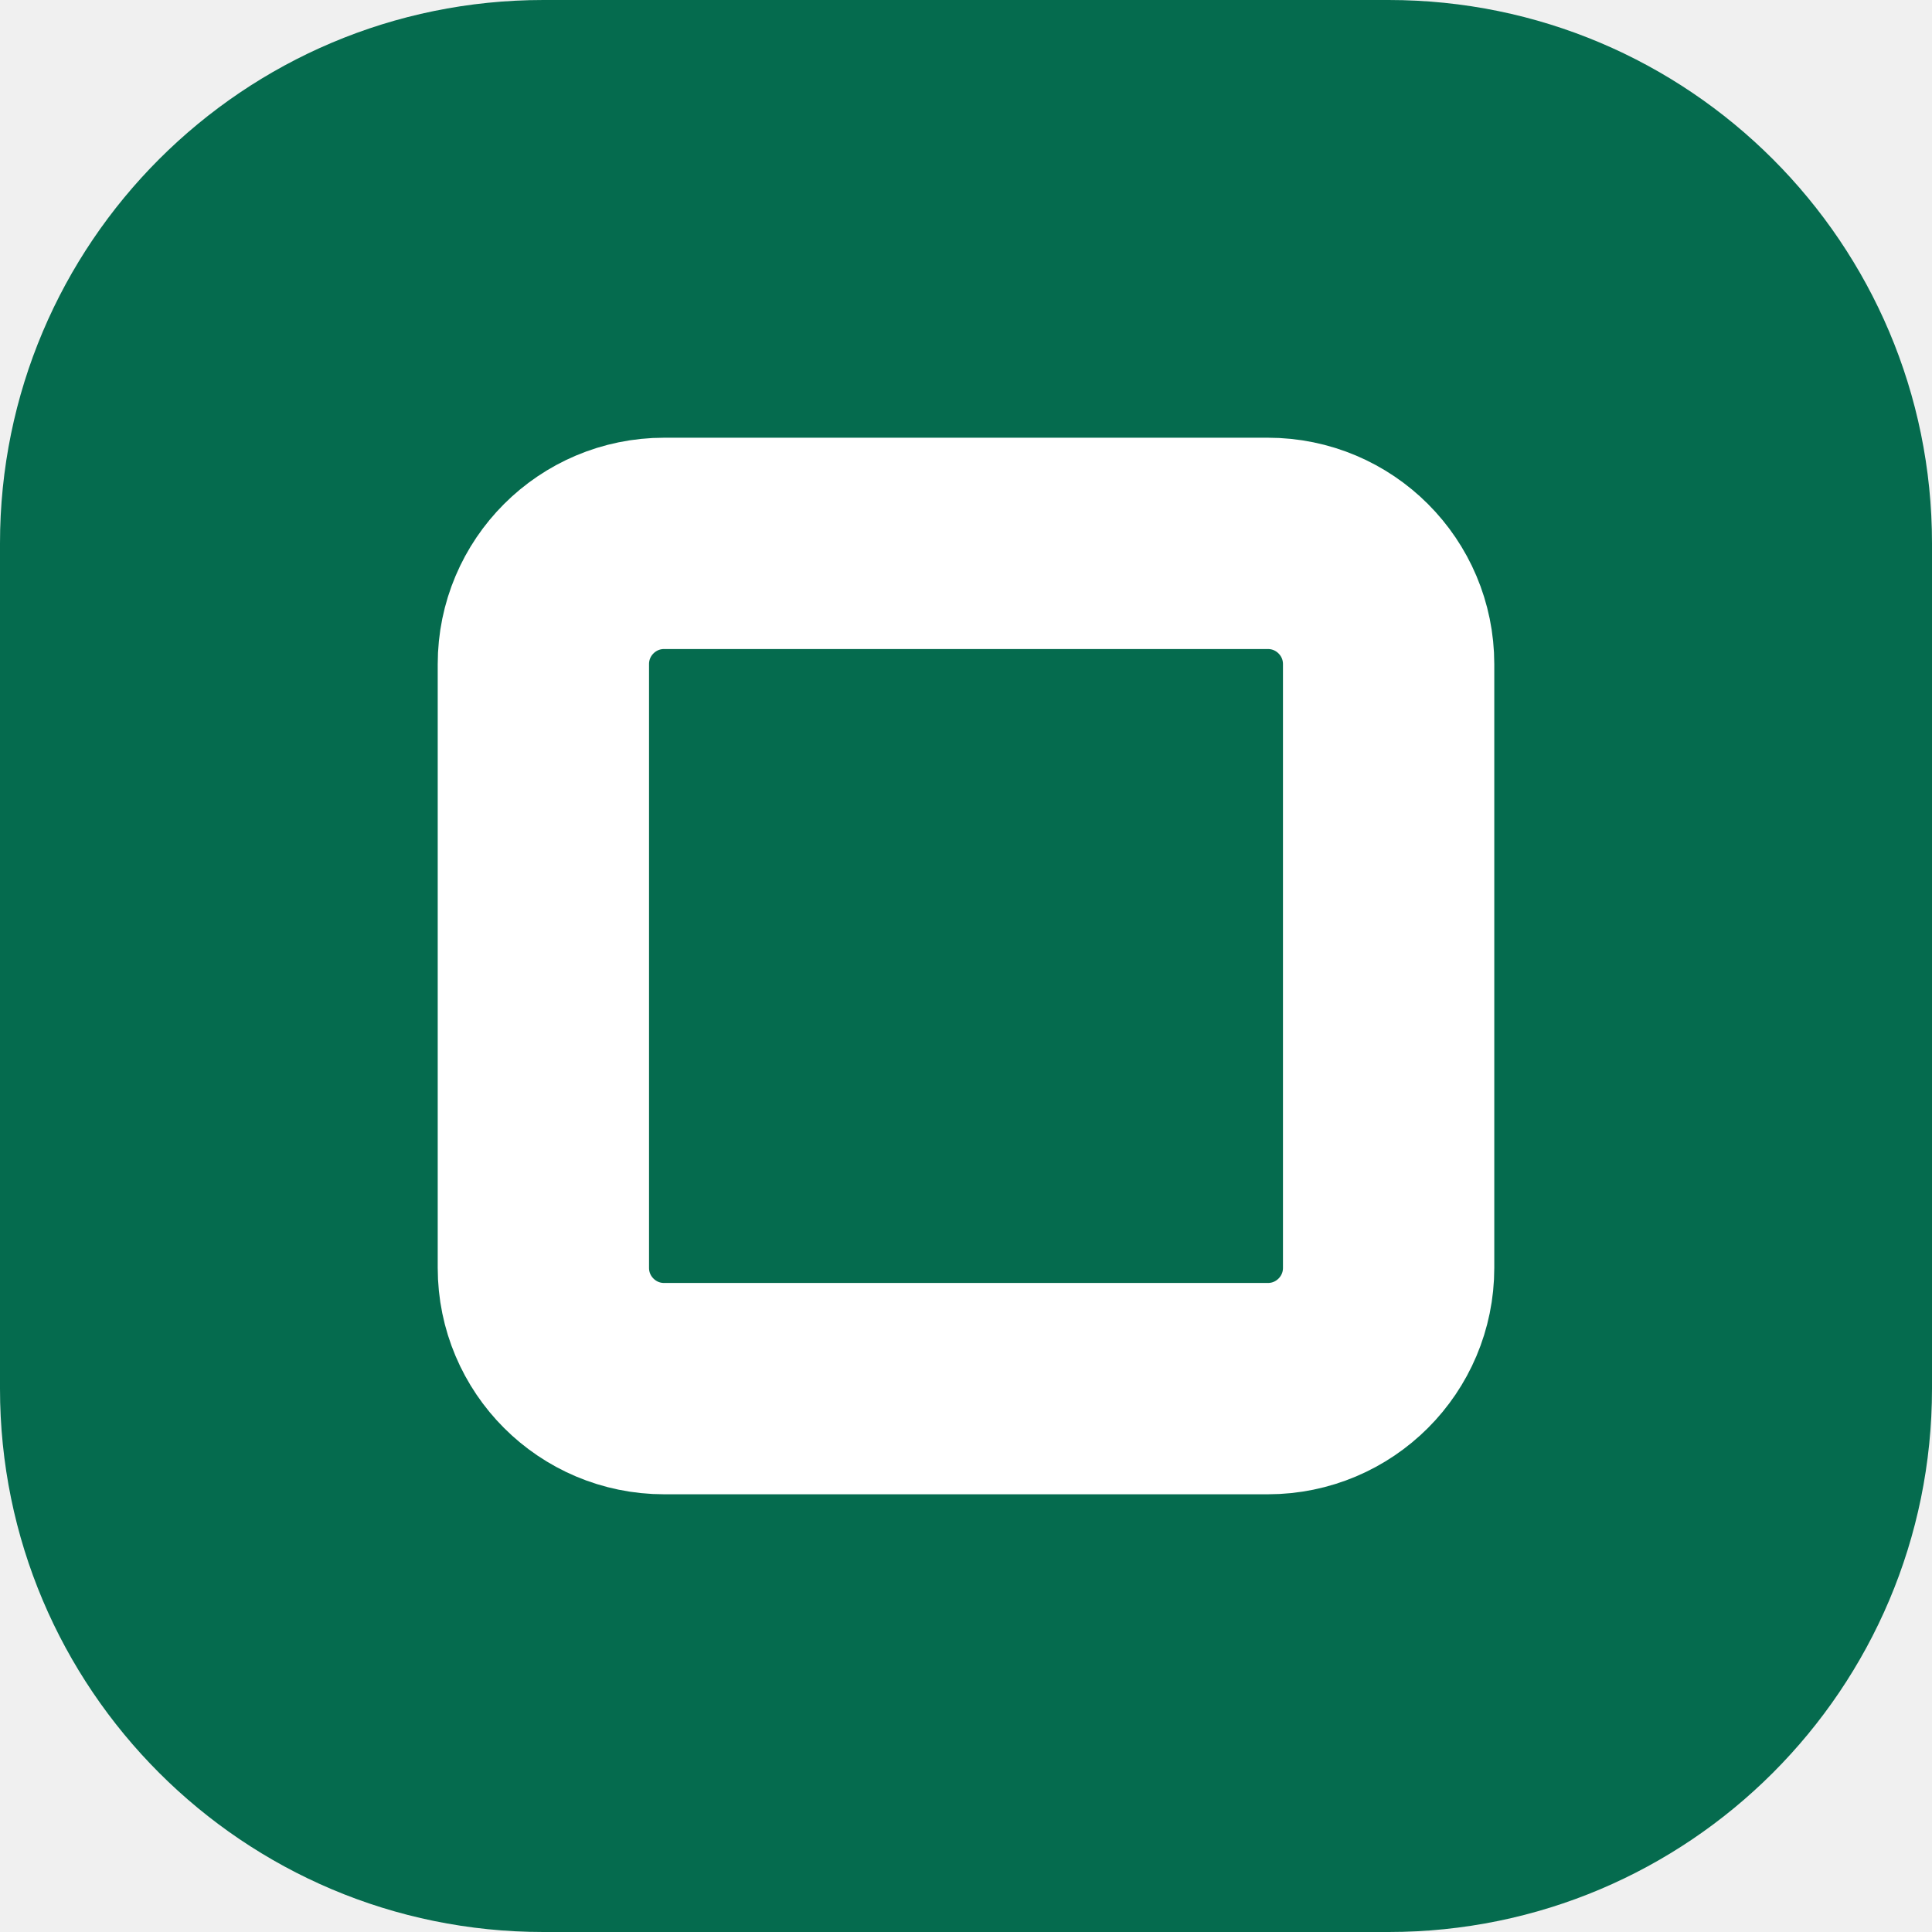
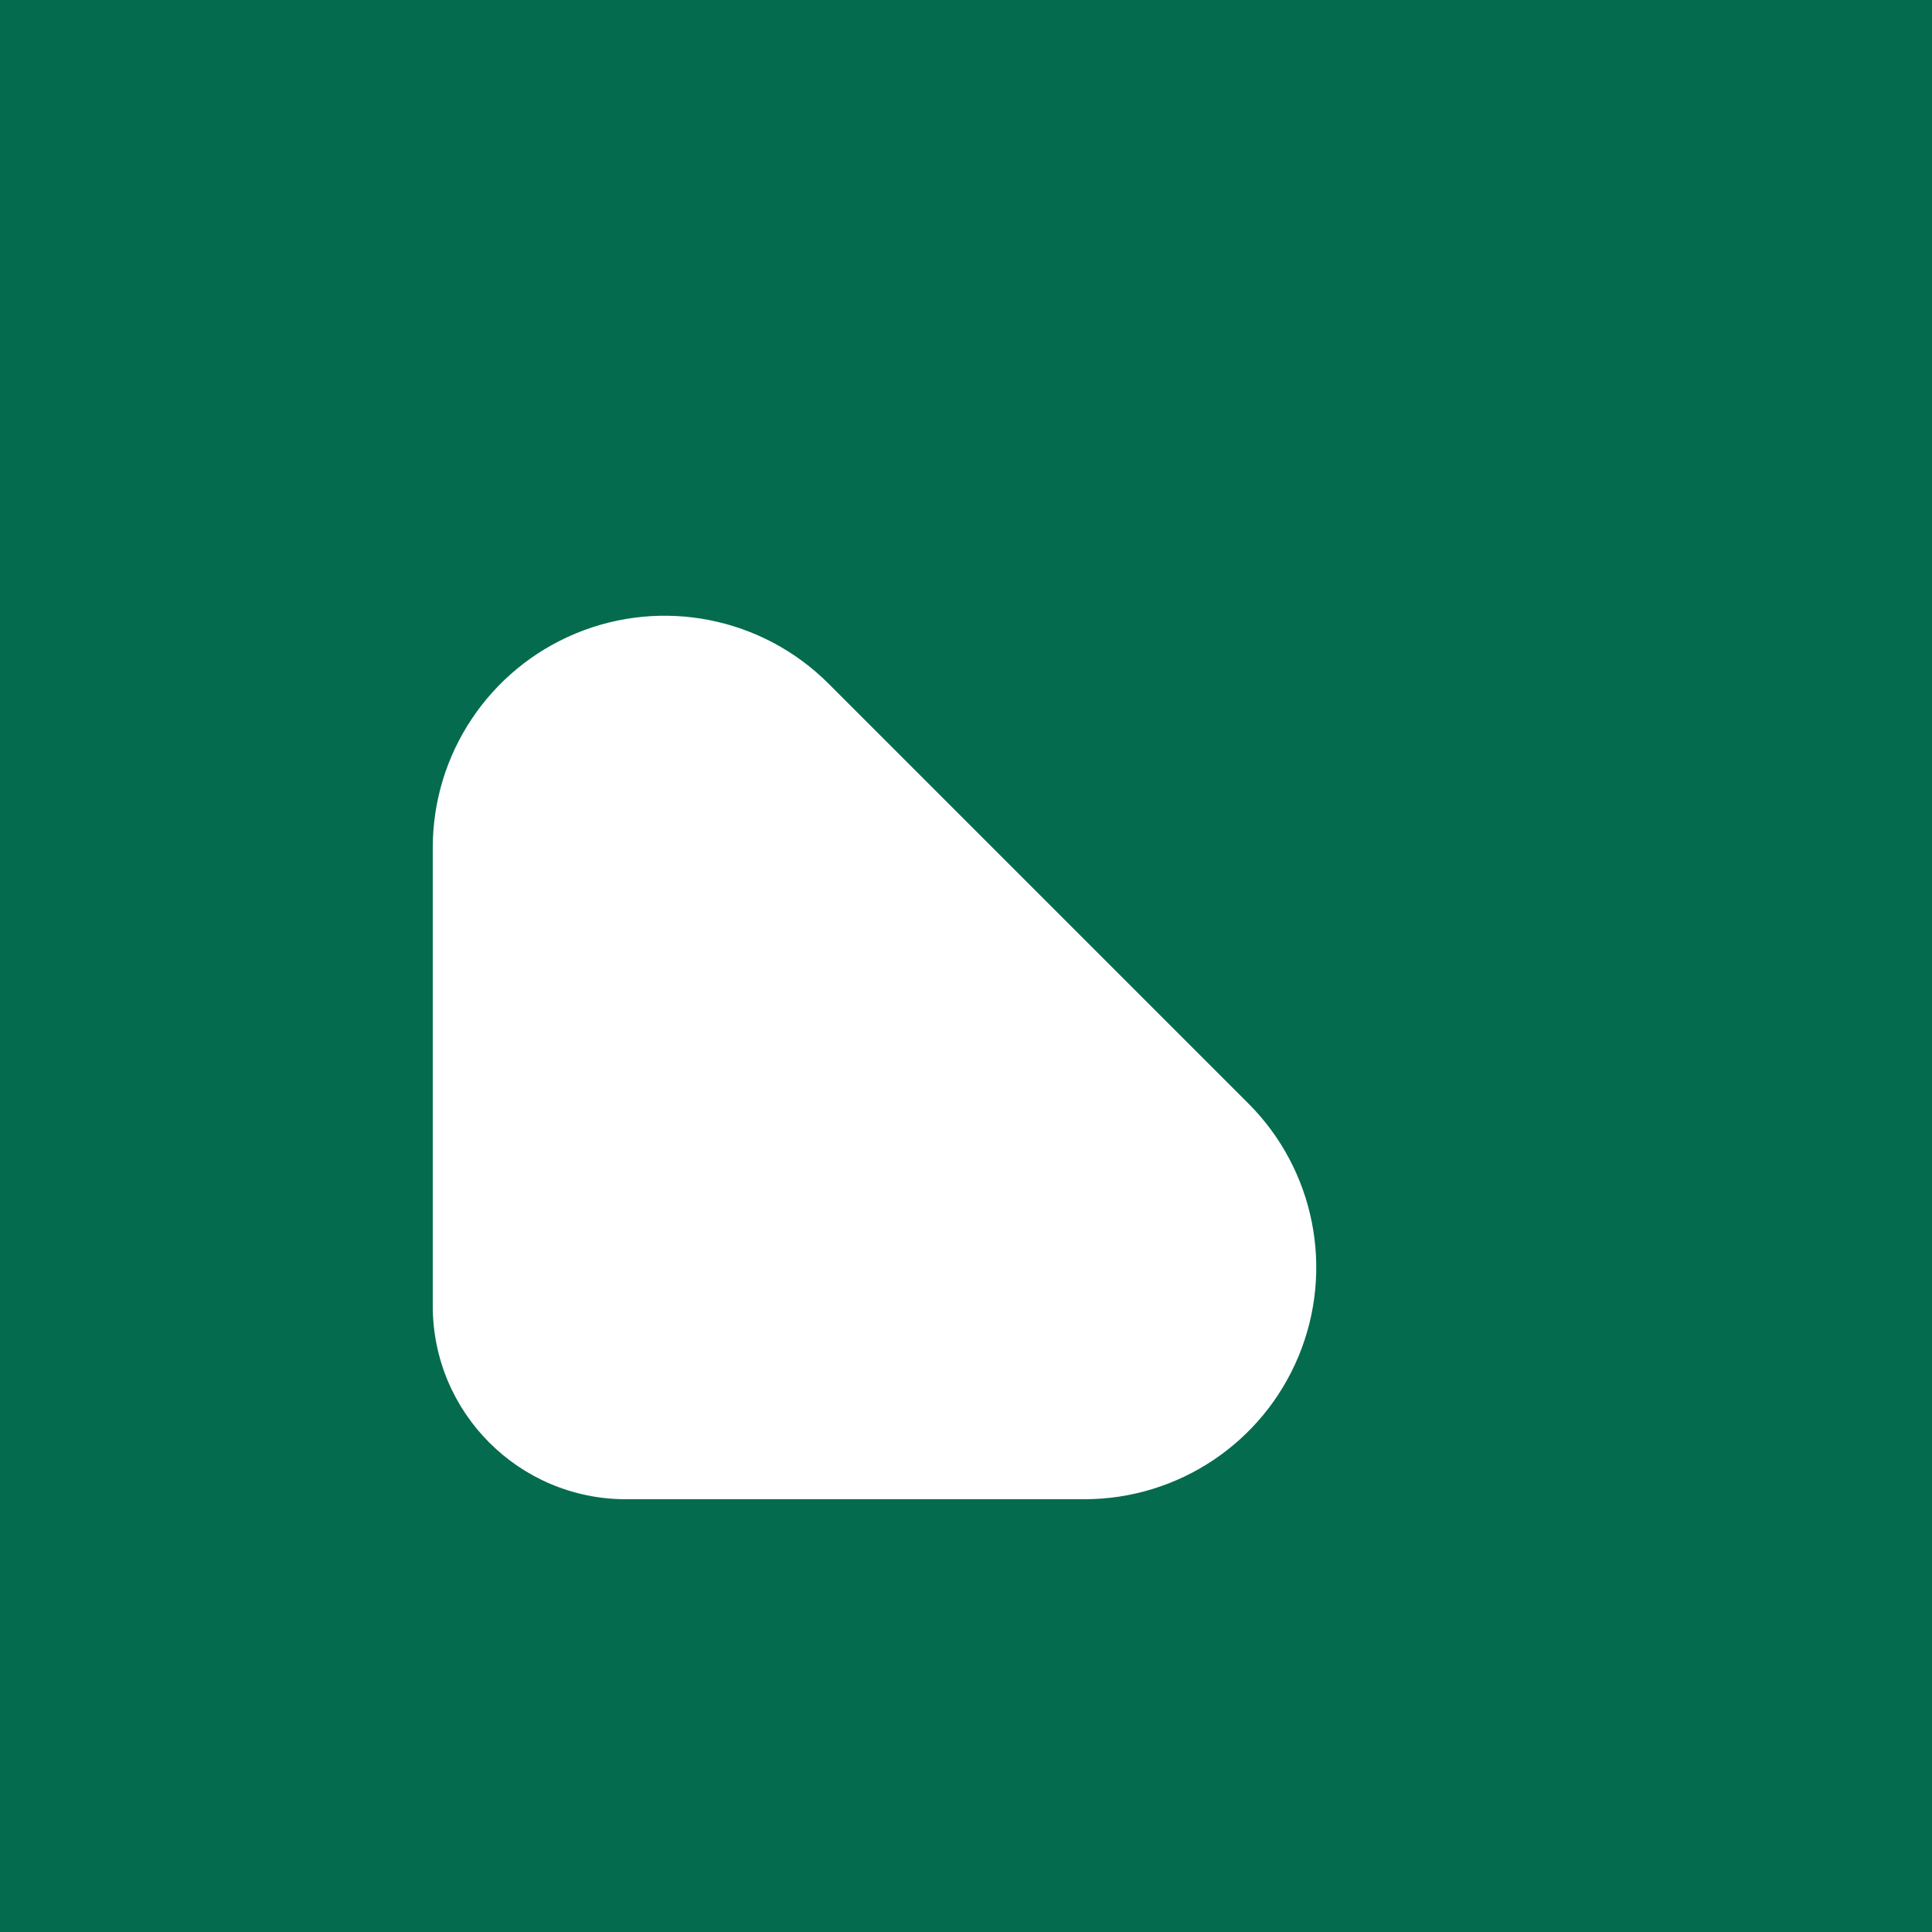
- <svg xmlns="http://www.w3.org/2000/svg" viewBox="0 0 64 64">
-   <rect width="64" height="64" rx="18" fill="#056B4E" />
-   <rect x="18" y="18" width="28" height="28" rx="4" fill="none" stroke="#fff" stroke-width="7" />
+ <svg xmlns="http://www.w3.org/2000/svg" viewBox="0 0 100 100">
+   <rect width="100" height="100" fill="#056B4E" />
+   <path fill="#FFFFFF" d="M42.89 35.39A12 12 0 0 0 22.4 43.87L22.4 67.6A10 10 0 0 0 32.4 77.6L56.13 77.6A12 12 0 0 0 64.61 57.11Z" />
</svg>
